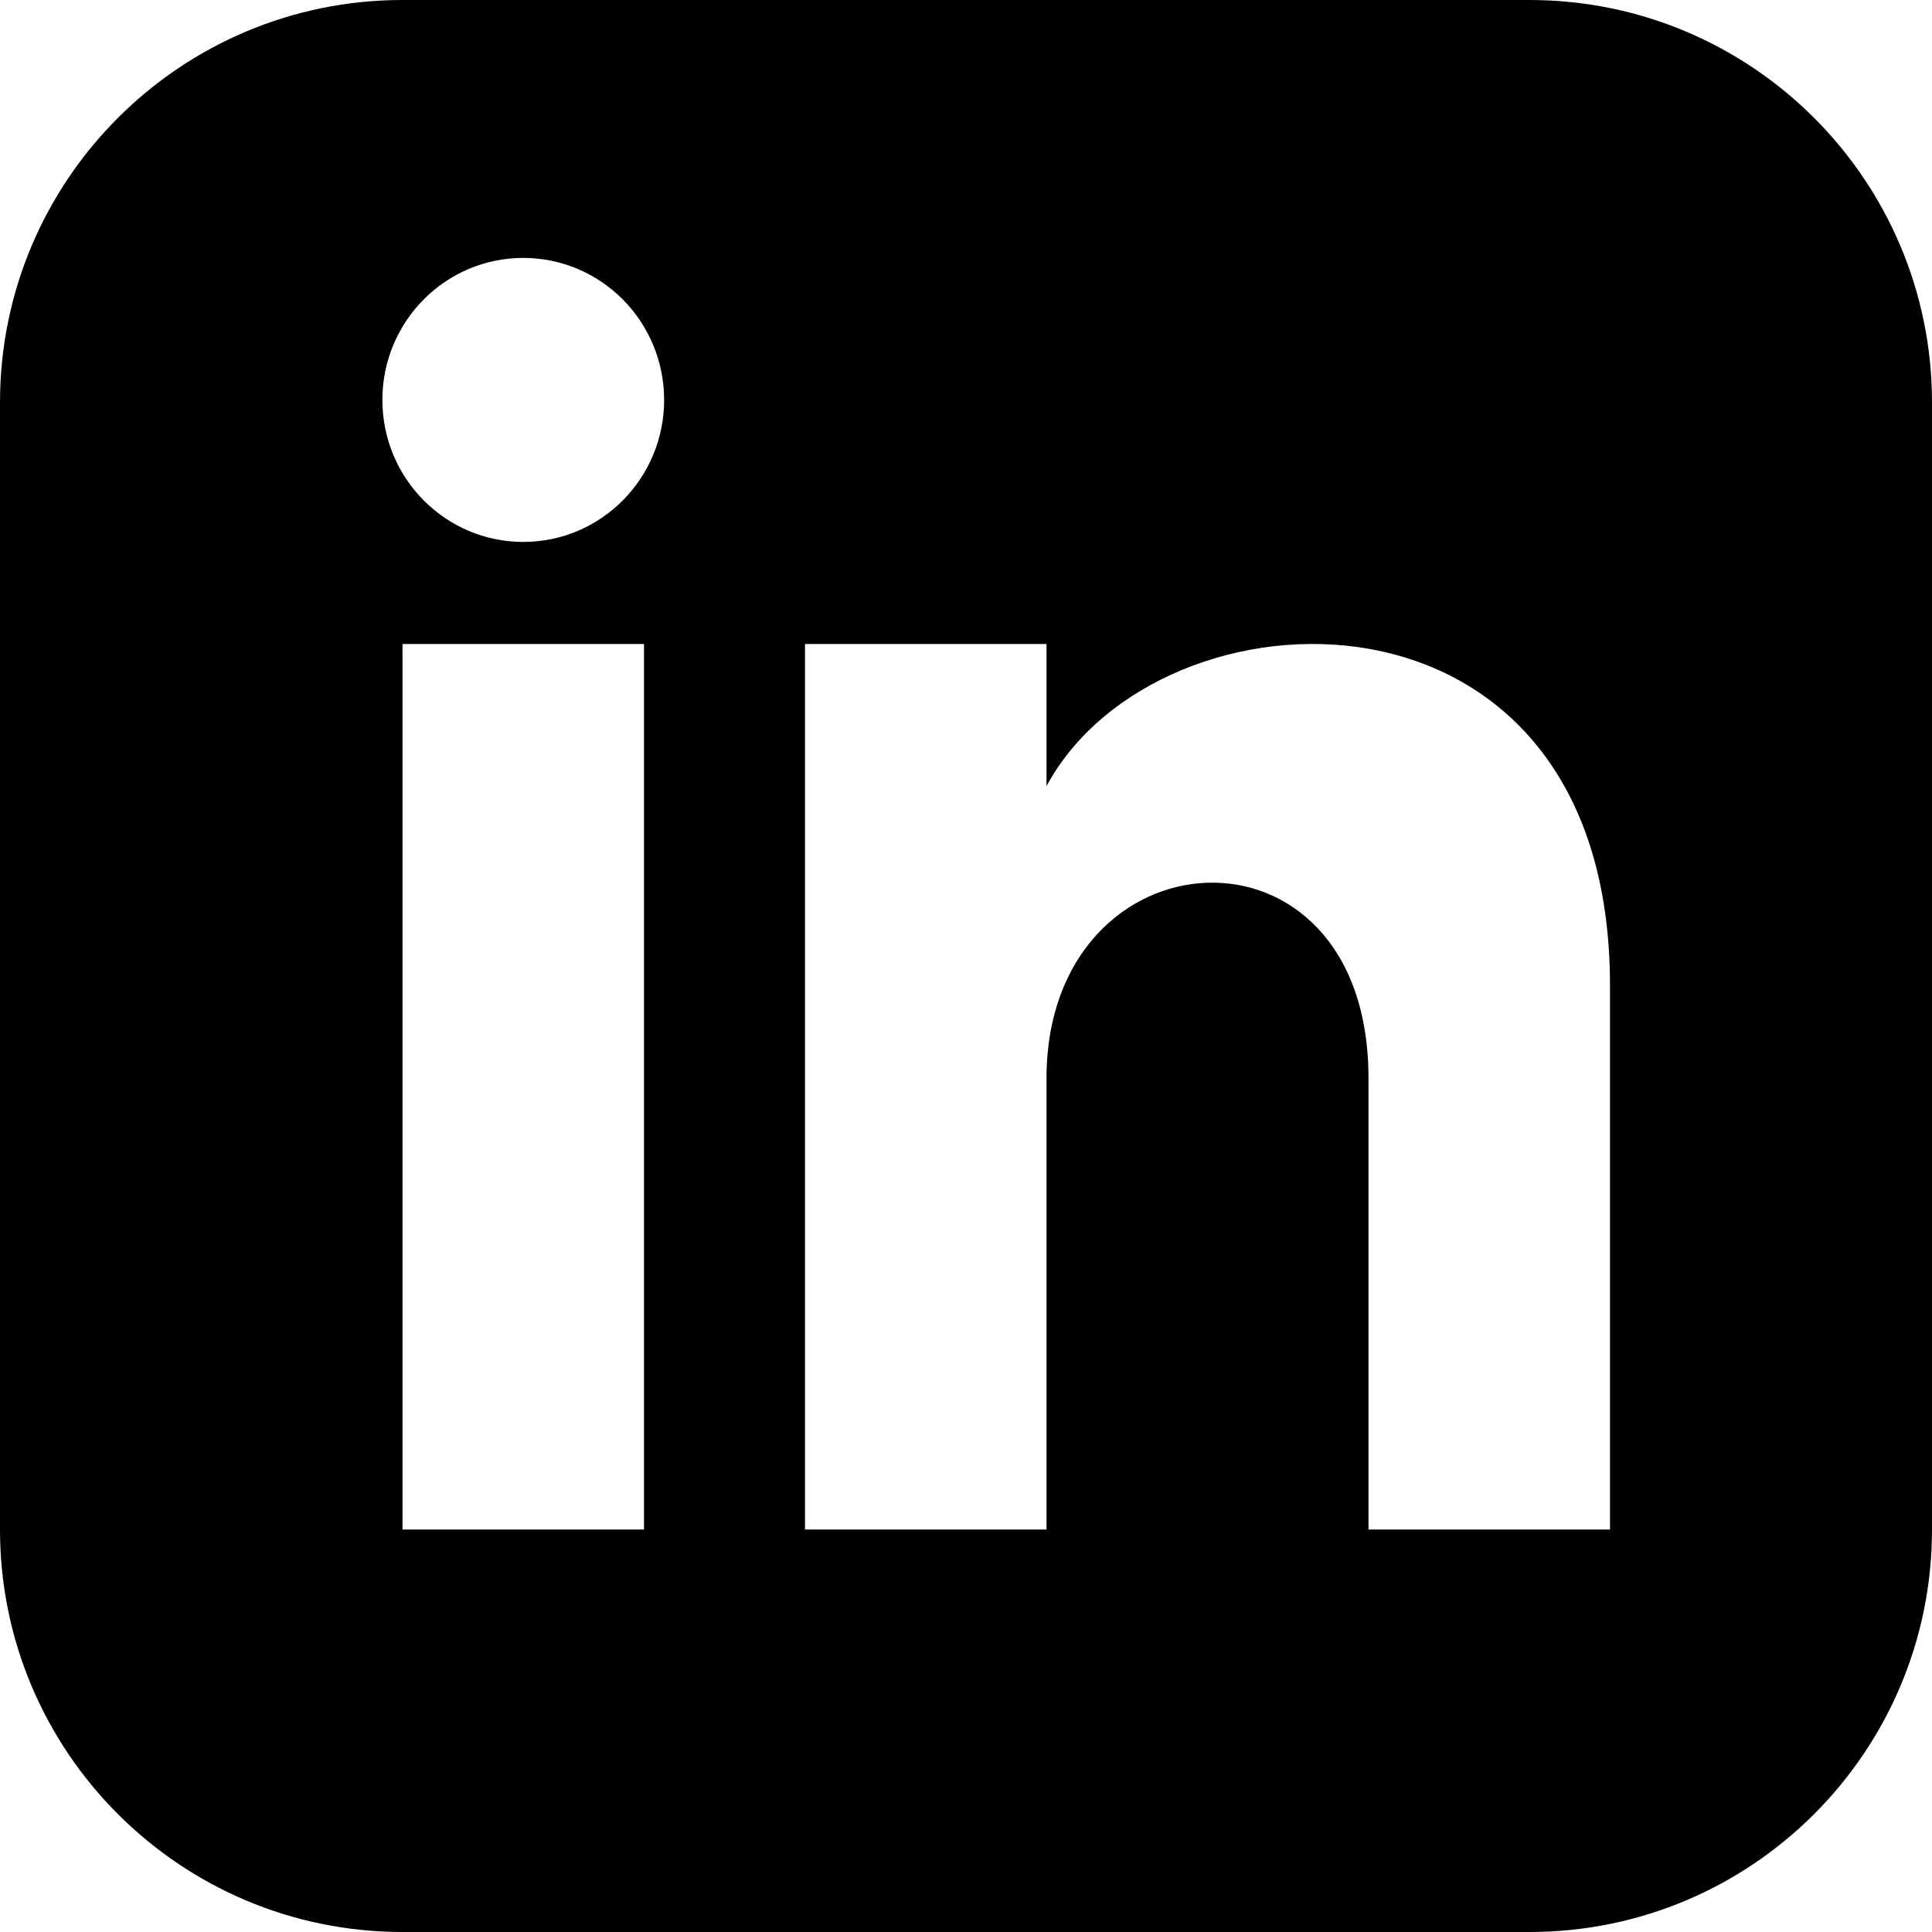
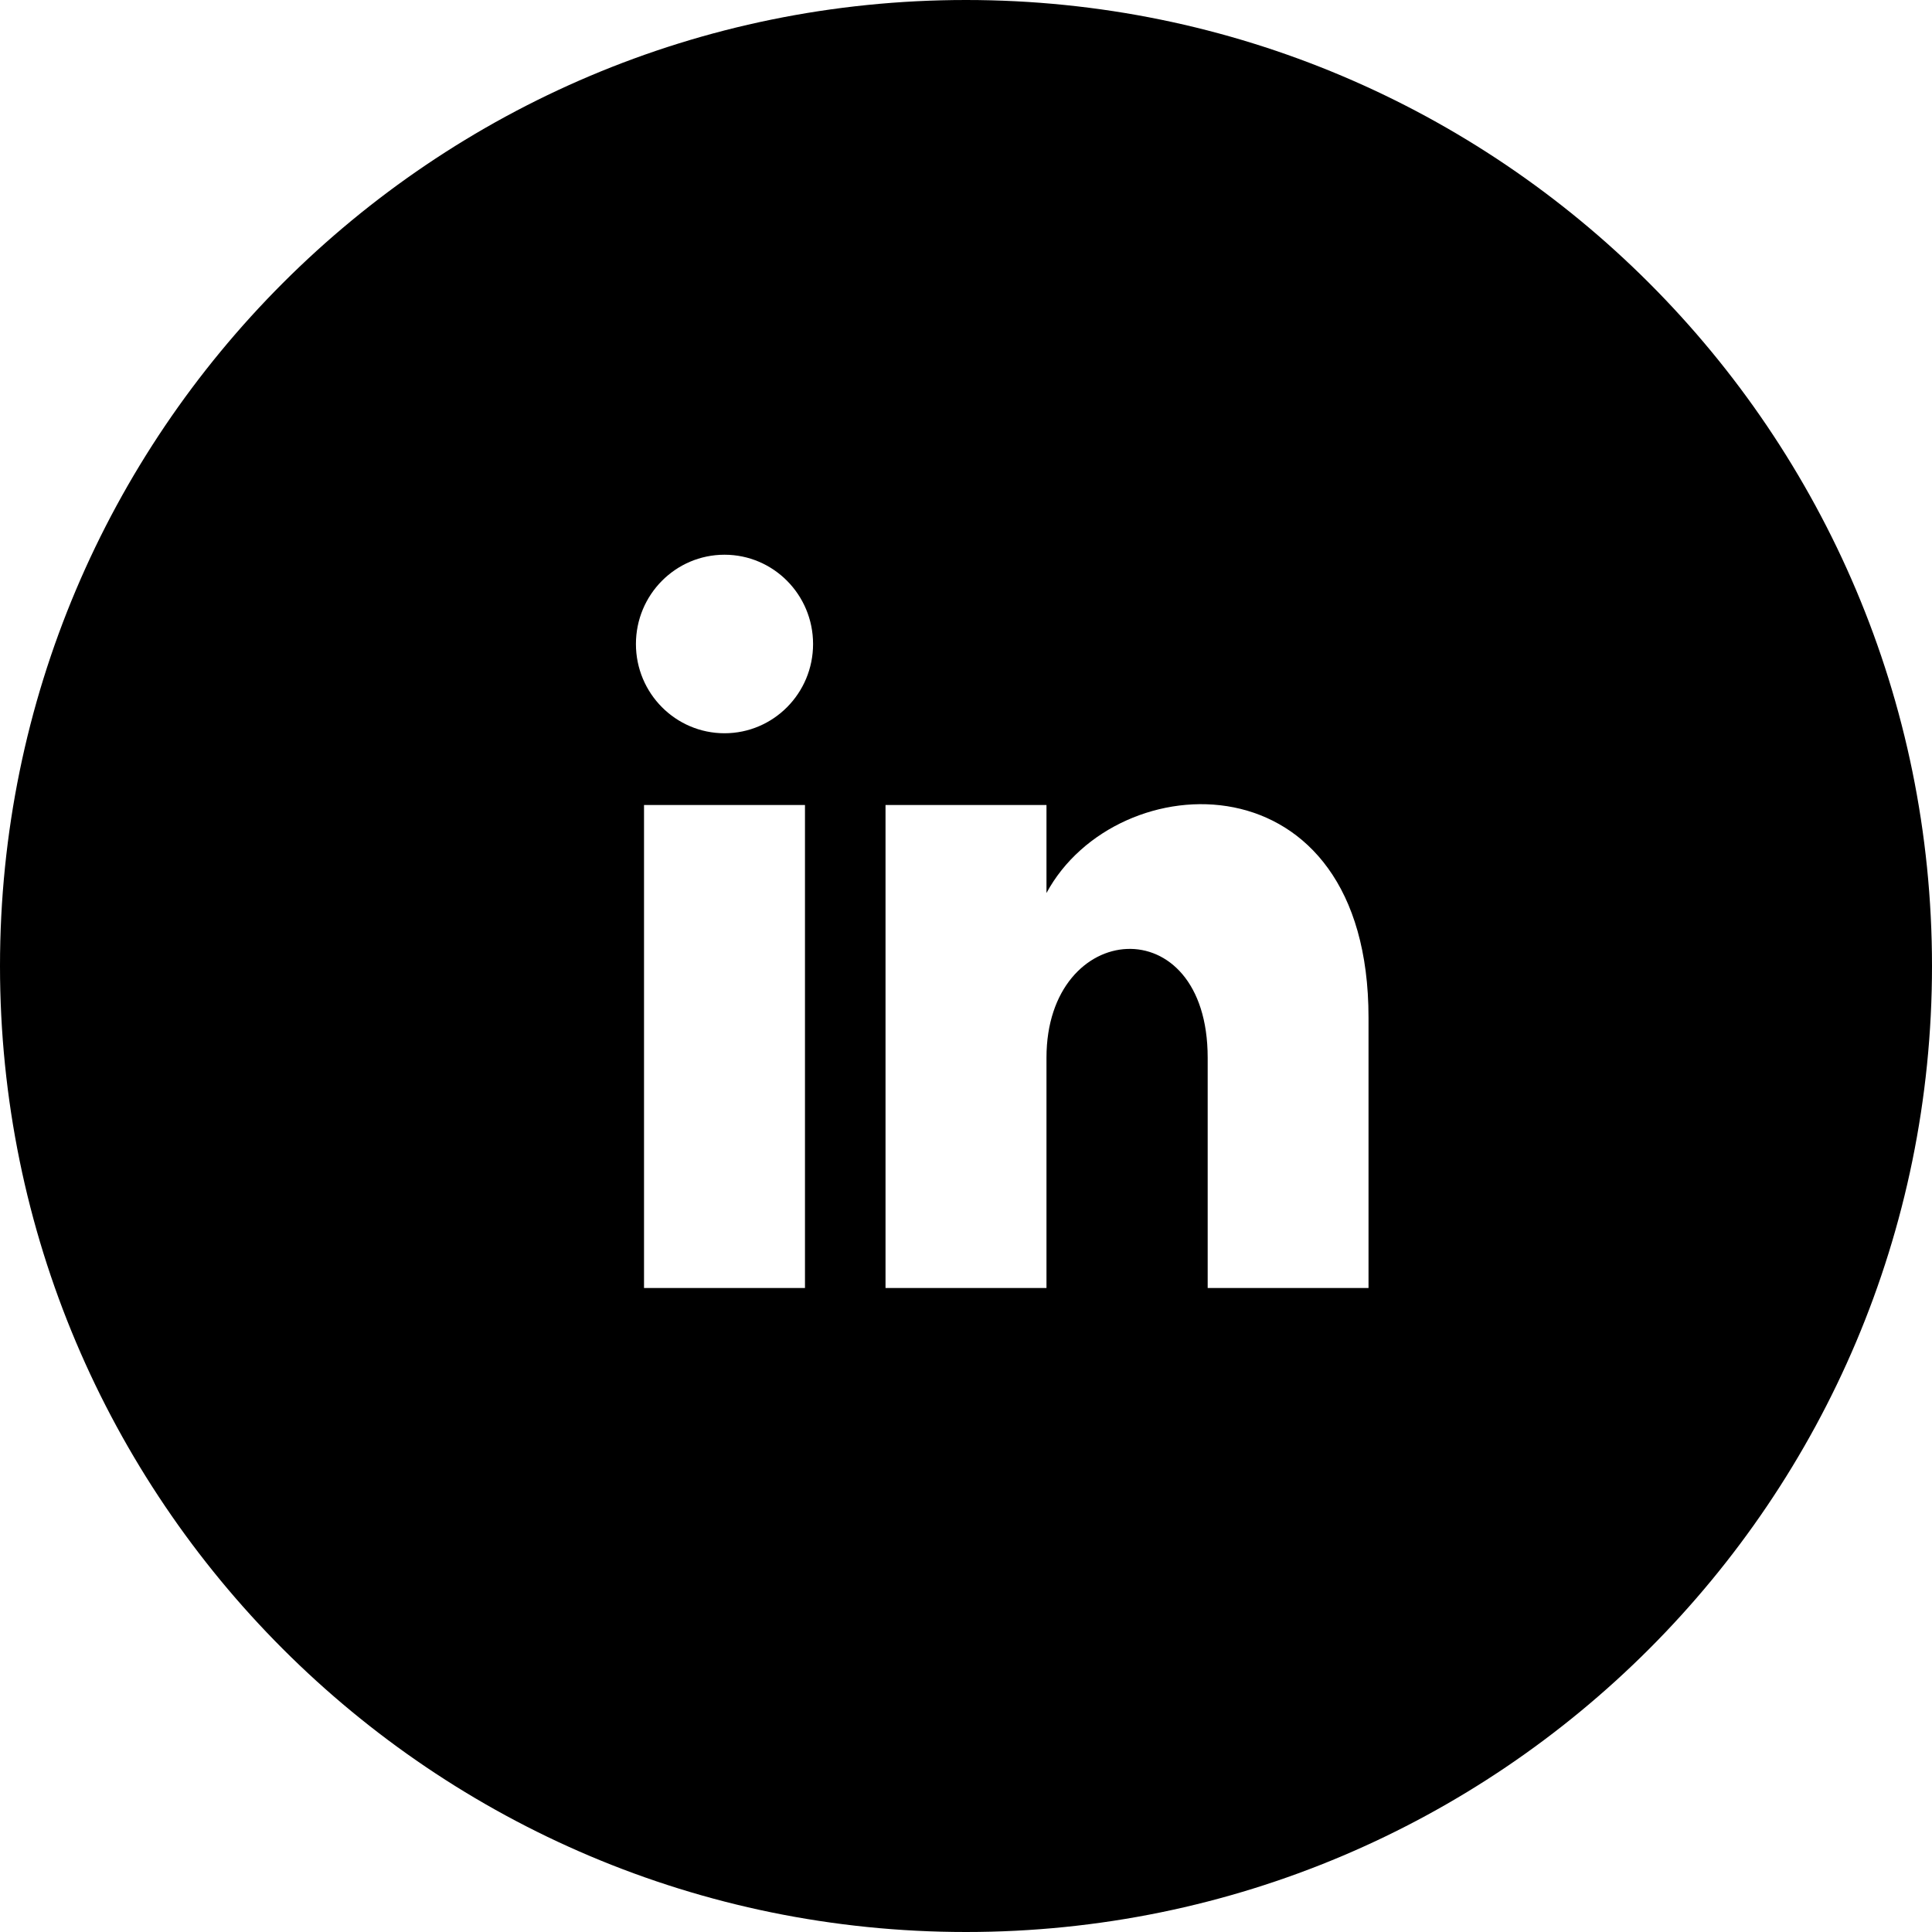
- <svg xmlns="http://www.w3.org/2000/svg" width="24" height="24" viewBox="0 0 24 24">
-   <path d="M19 0h-14c-2.761 0-5 2.239-5 5v14c0 2.761 2.239 5 5 5h14c2.762 0 5-2.239 5-5v-14c0-2.761-2.238-5-5-5zm-11 19h-3v-11h3v11zm-1.5-12.268c-.966 0-1.75-.79-1.75-1.764s.784-1.764 1.75-1.764 1.75.79 1.75 1.764-.783 1.764-1.75 1.764zm13.5 12.268h-3v-5.604c0-3.368-4-3.113-4 0v5.604h-3v-11h3v1.765c1.396-2.586 7-2.777 7 2.476v6.759z" />
+ <svg xmlns="http://www.w3.org/2000/svg" width="32" height="32" viewBox="0 0 32 32">
+   <path d="M16 0C7.164 0 0 7.164 0 16C0 24.836 7.164 32 16 32C24.836 32 32 24.836 32 16C32 7.164 24.836 0 16 0ZM13.333 21.333H10.667V13.333H13.333V21.333ZM12 12.145C11.191 12.145 10.533 11.484 10.533 10.667C10.533 9.851 11.189 9.188 12 9.188C12.811 9.188 13.467 9.851 13.467 10.667C13.467 11.484 12.809 12.145 12 12.145ZM22.667 21.333H20.003V17.519C20.003 15.011 17.333 15.223 17.333 17.519V21.333H14.667V13.333H17.333V14.791C18.496 12.636 22.667 12.476 22.667 16.855V21.333Z" />
</svg>
